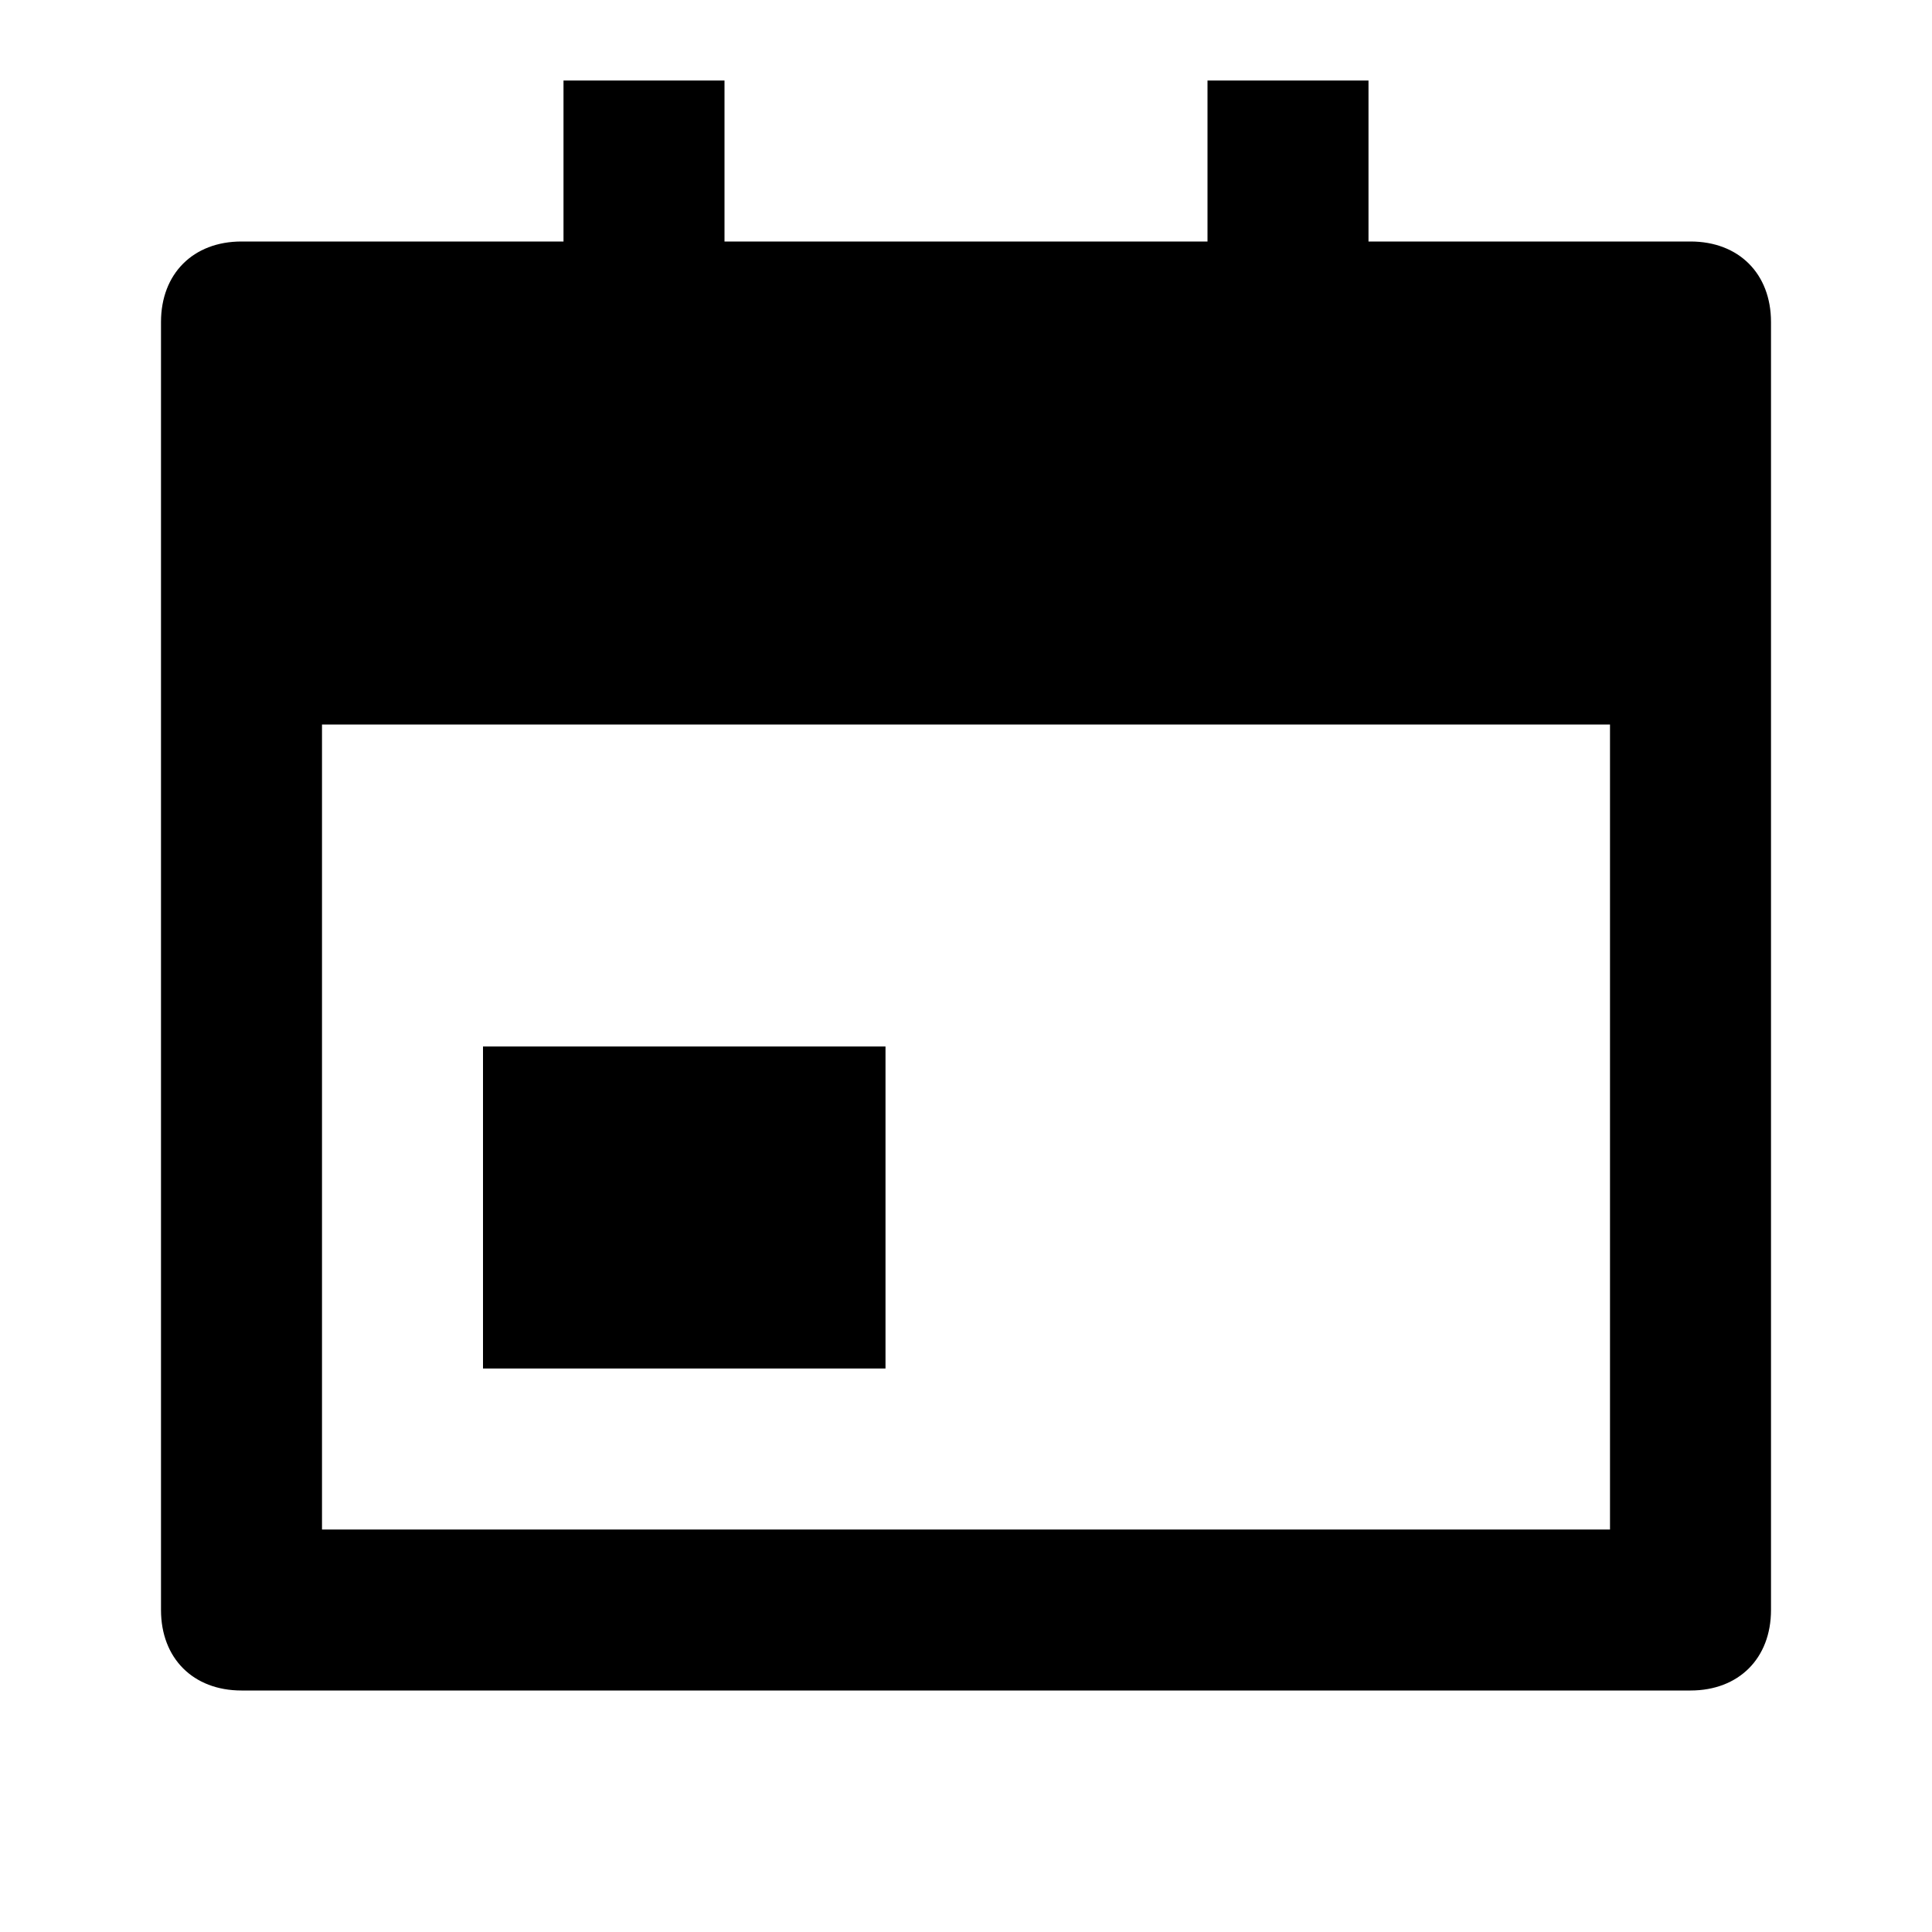
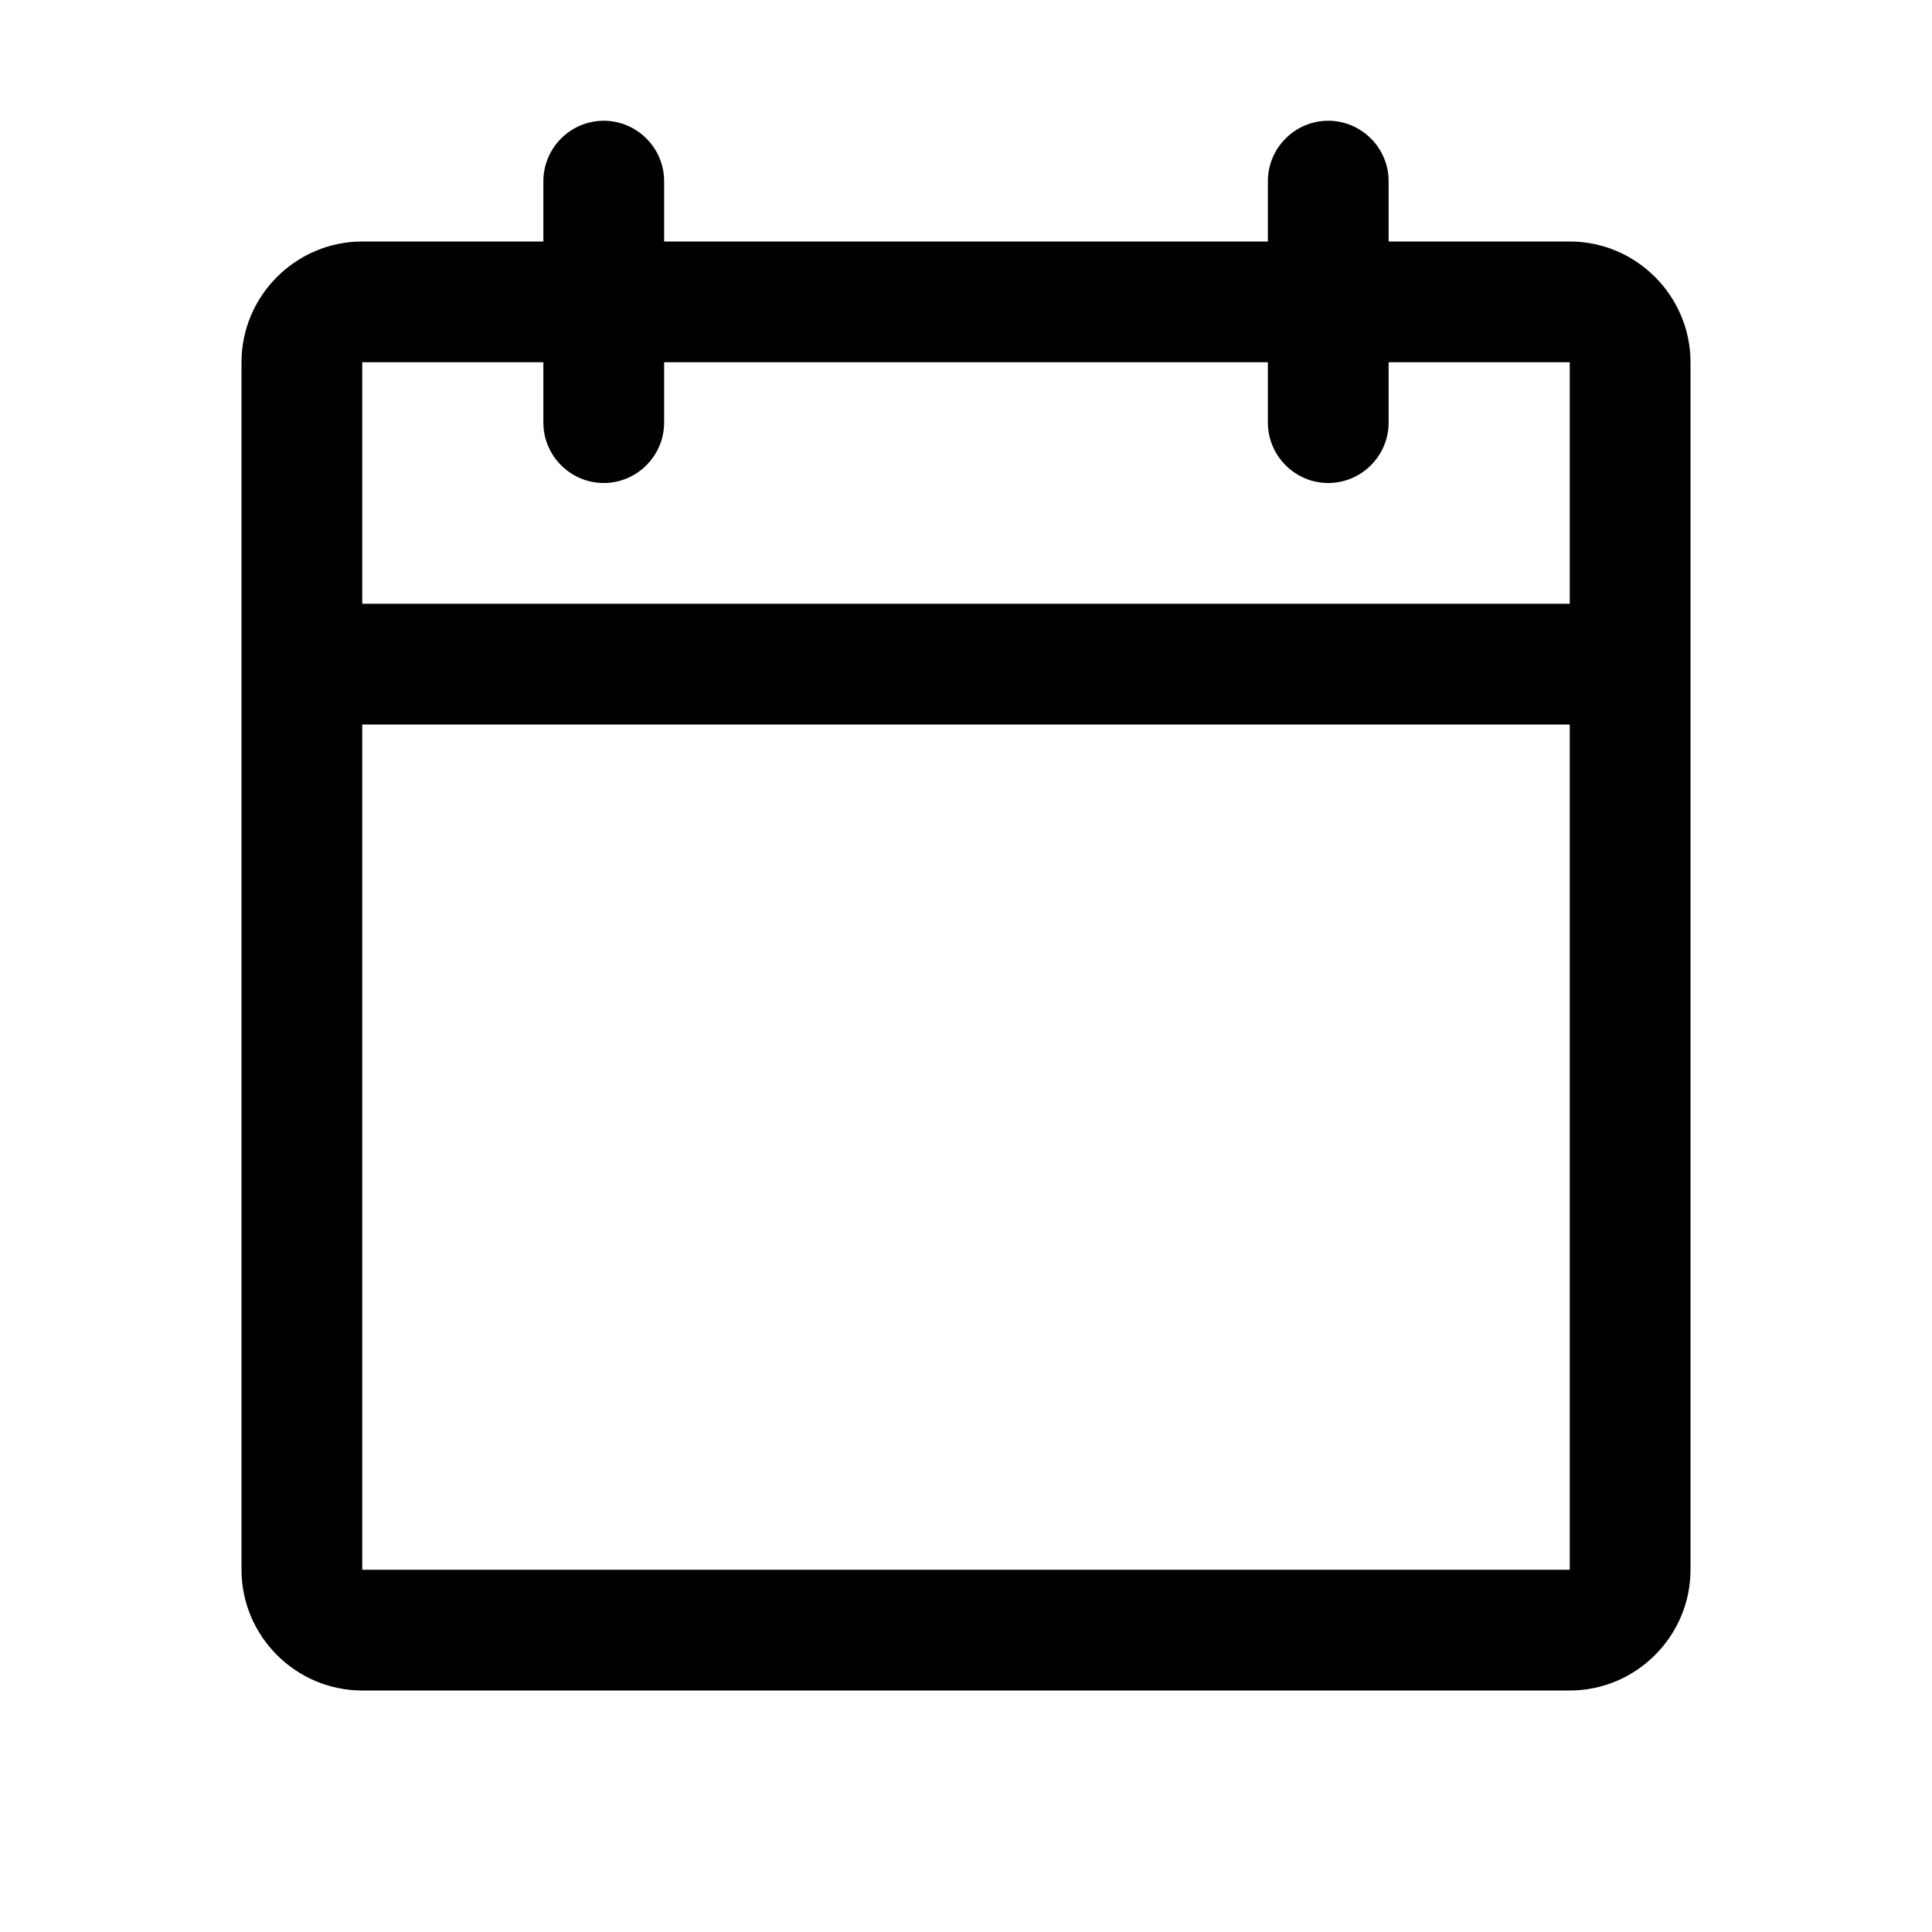
- <svg xmlns="http://www.w3.org/2000/svg" version="1.1" id="Layer_1" x="0px" y="0px" viewBox="0 0 24 24" style="enable-background:new 0 0 24 24;" xml:space="preserve">
-   <g>
-     <rect x="6" y="13" width="5" height="4" />
-     <path d="M21,3h-4V1h-2v2H9V1H7v2H3C2.4,3,2,3.4,2,4v16c0,0.6,0.4,1,1,1h18c0.6,0,1-0.4,1-1V4C22,3.4,21.6,3,21,3z M20,19H4V9h16V19   z" />
-   </g>
+ <svg xmlns="http://www.w3.org/2000/svg" version="1.1" id="Raw" x="0px" y="0px" viewBox="0 0 256 256" style="enable-background:new 0 0 256 256;" xml:space="preserve">
+   <path d="M208,32h-24v-8c0-4.4-3.6-8-8-8s-8,3.6-8,8v8H88v-8c0-4.4-3.6-8-8-8s-8,3.6-8,8v8H48c-8.8,0-16,7.2-16,16v160  c0,8.8,7.2,16,16,16h160c8.8,0,16-7.2,16-16V48C224,39.2,216.8,32,208,32z M48,48h24v8c0,4.4,3.6,8,8,8s8-3.6,8-8v-8h80v8  c0,4.4,3.6,8,8,8s8-3.6,8-8v-8h24v32H48L48,48C48,48,48,48,48,48z M48,208l0-112h160v112H48z" />
</svg>
